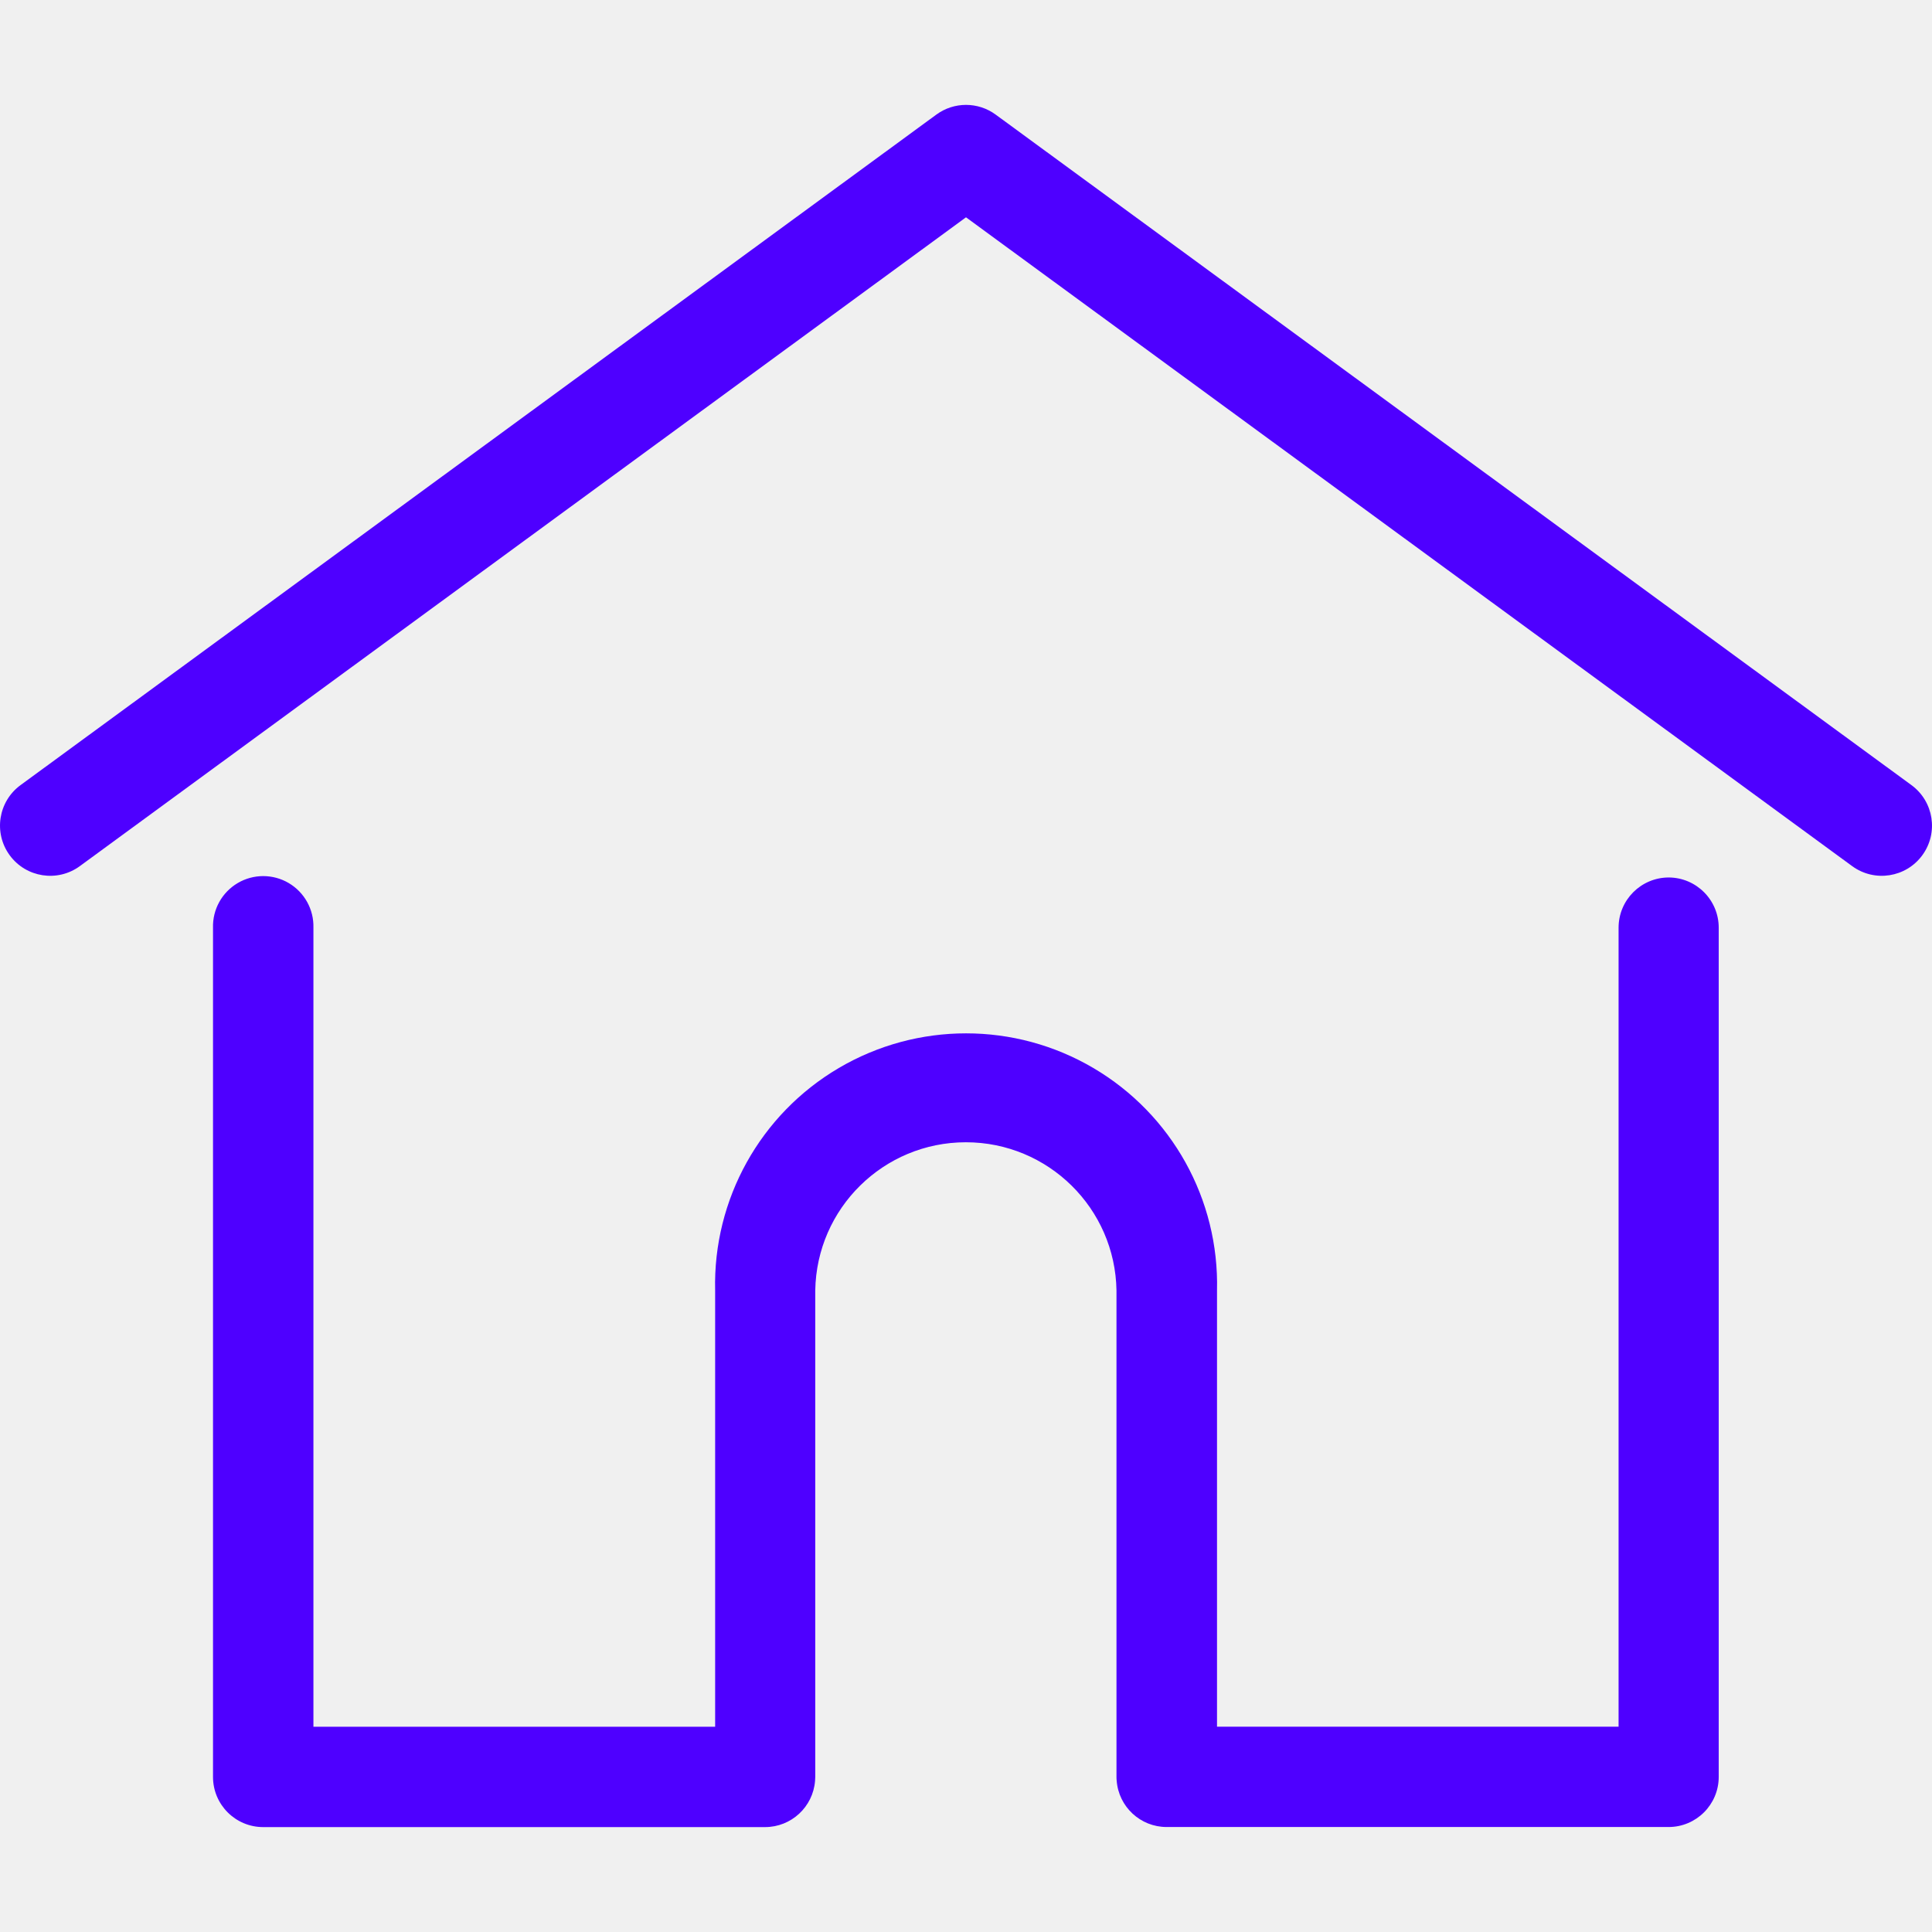
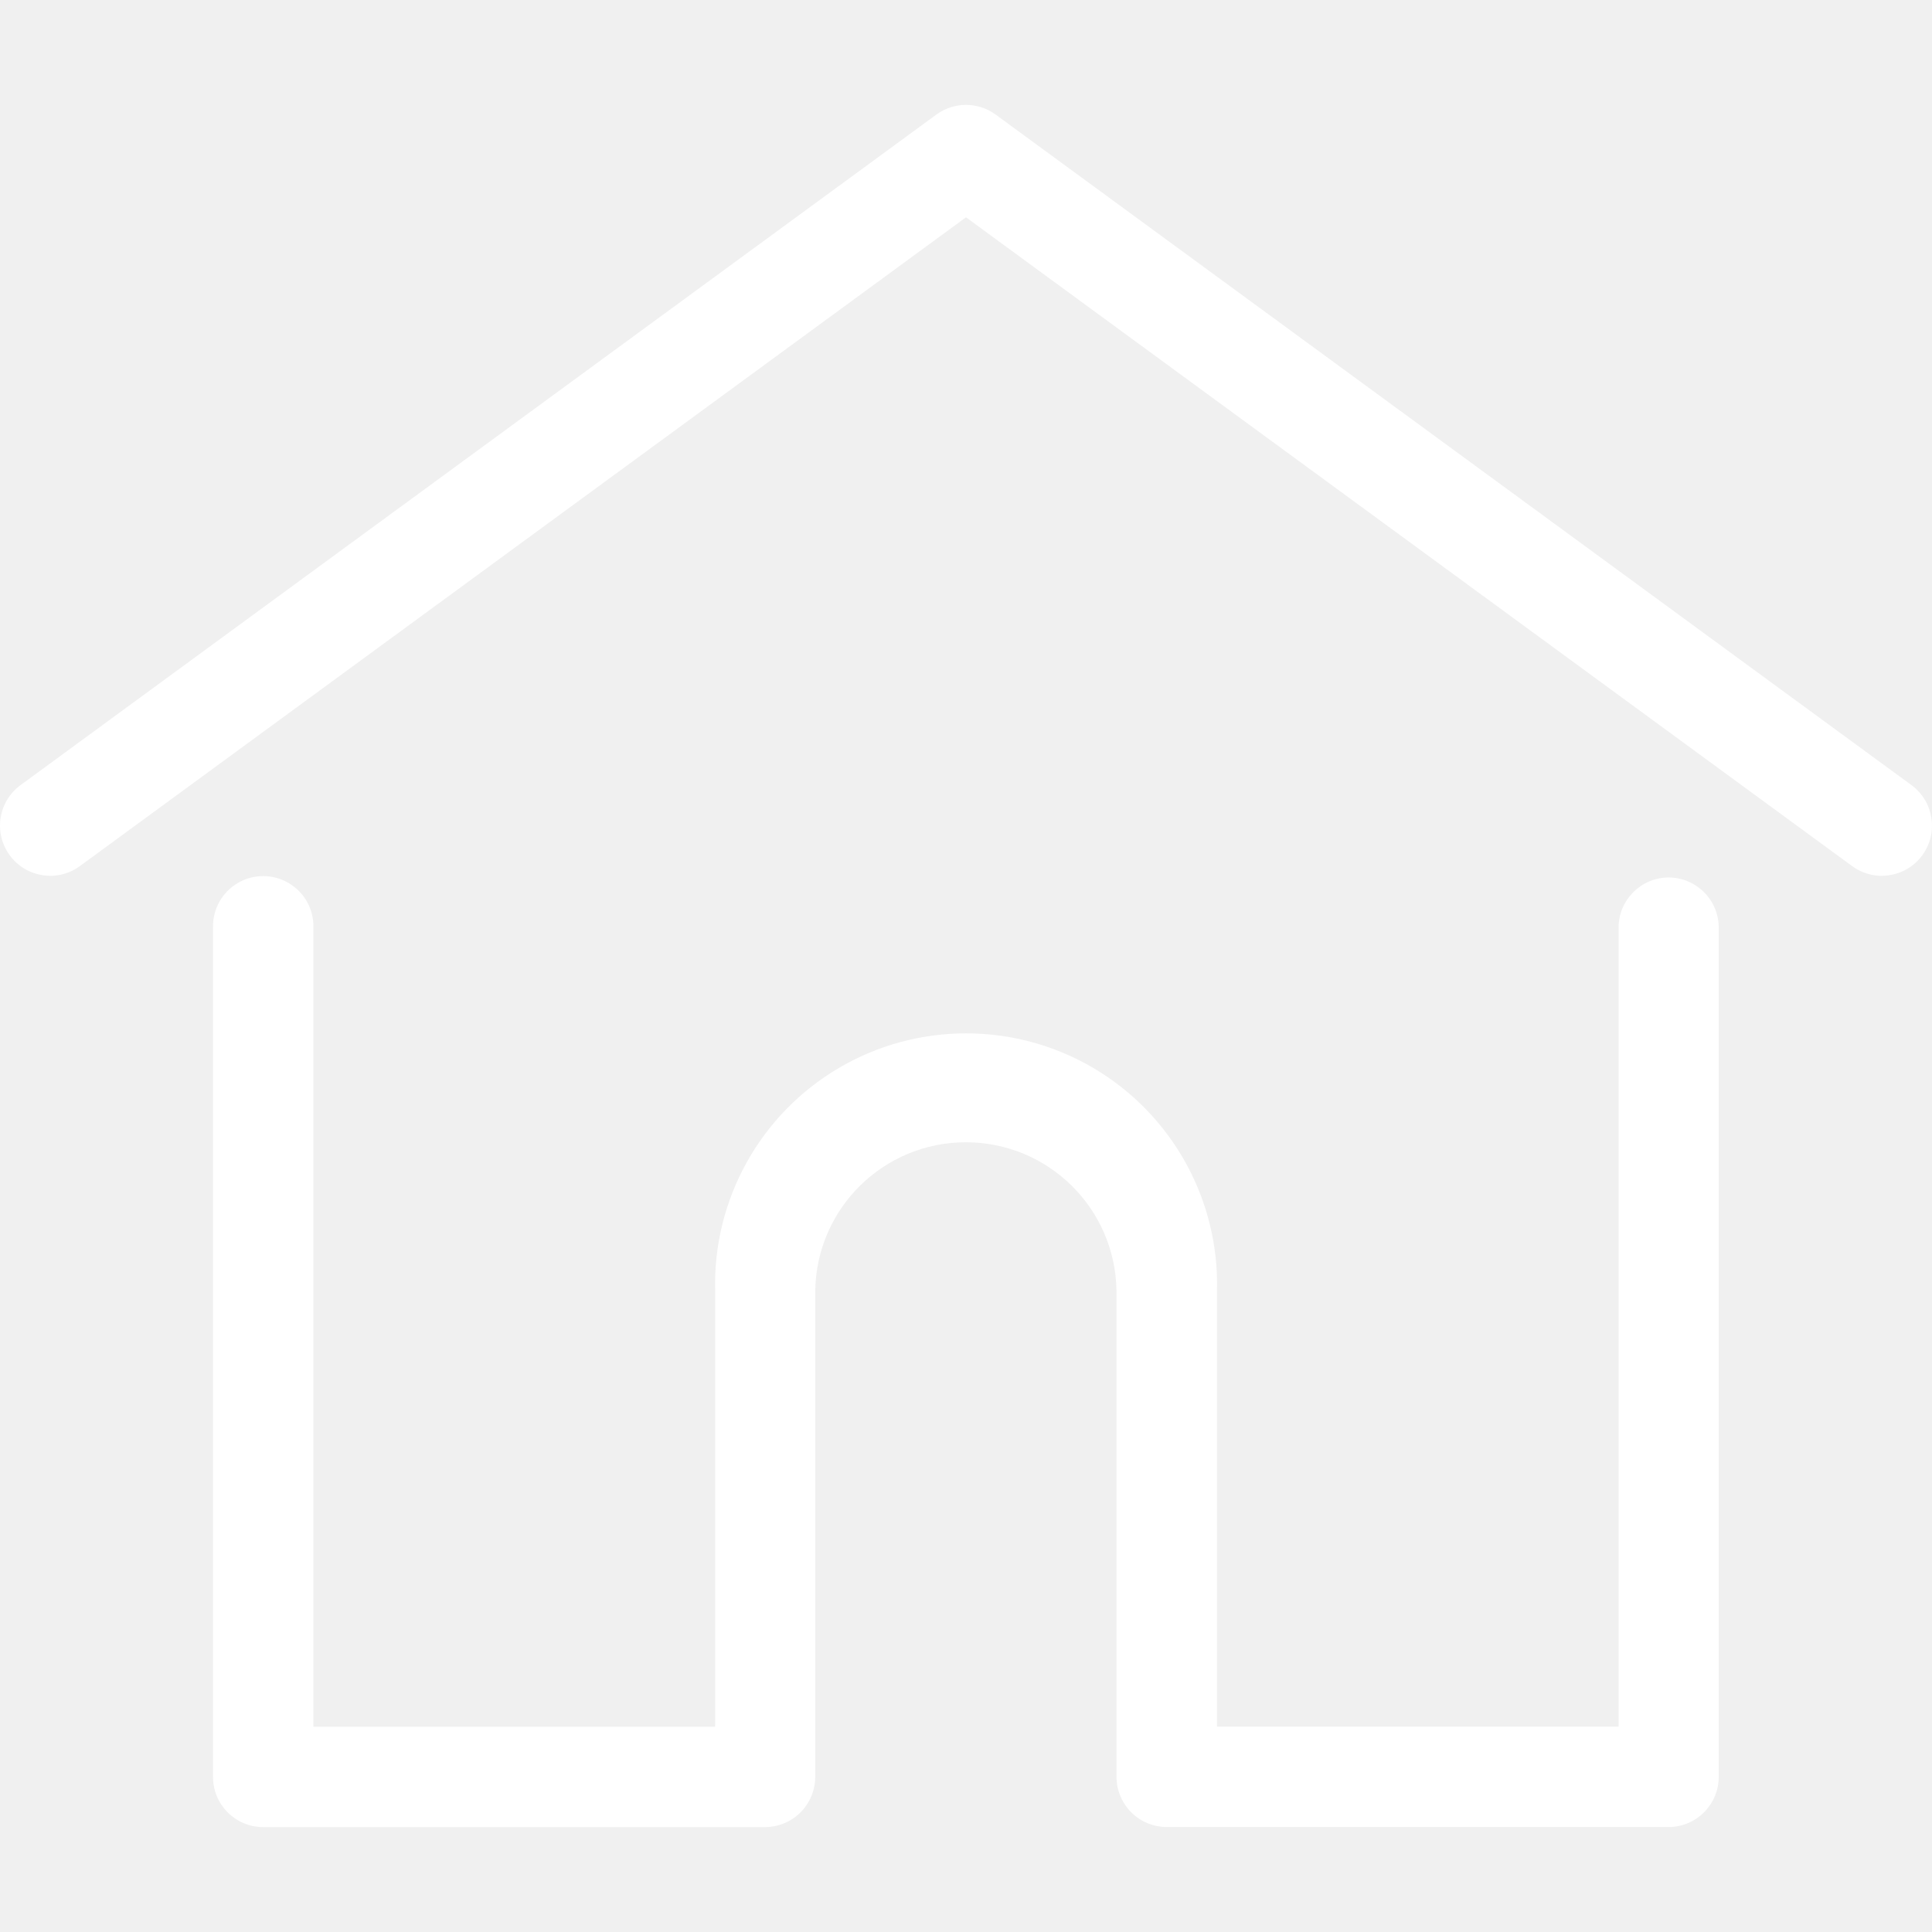
<svg xmlns="http://www.w3.org/2000/svg" viewBox="0 0 512 512">
-   <path style="fill:#4E00FF;" d="M506.55,208.06,263.86,30.37a13.29,13.29,0,0,0-15.72,0L5.45,208.06a13.3,13.3,0,1,0,15.71,21.47L256,57.59,490.84,229.53a13.3,13.3,0,1,0,15.71-21.47Z" />
-   <path style="fill:#4E00FF;" d="M442.25,232.54a13.31,13.31,0,0,0-13.31,13.31V457.59H322.52V342a66.52,66.52,0,1,0-133,0V457.6H83.06V245.85a13.31,13.31,0,1,0-26.61,0V470.9a13.3,13.3,0,0,0,13.3,13.3h133A13.3,13.3,0,0,0,216,471.94c0-.32.05-.66.05-1V342a39.92,39.92,0,0,1,79.83,0V470.9a7.91,7.91,0,0,0,.05,1,13.29,13.29,0,0,0,13.25,12.28h133a13.3,13.3,0,0,0,13.3-13.3v-225A13.31,13.31,0,0,0,442.25,232.54Z" />
+   <path style="fill:#fff;" d="M506.55,208.06,263.86,30.37a13.29,13.29,0,0,0-15.72,0L5.45,208.06a13.3,13.3,0,1,0,15.71,21.47L256,57.59,490.84,229.53a13.3,13.3,0,1,0,15.71-21.47Z" />
+   <path style="fill:#fff;" d="M442.25,232.54a13.31,13.31,0,0,0-13.31,13.31V457.59H322.52V342a66.52,66.52,0,1,0-133,0V457.6H83.06V245.85a13.31,13.31,0,1,0-26.61,0V470.9a13.3,13.3,0,0,0,13.3,13.3h133A13.3,13.3,0,0,0,216,471.94c0-.32.05-.66.05-1V342a39.92,39.92,0,0,1,79.83,0V470.9a7.91,7.91,0,0,0,.05,1,13.29,13.29,0,0,0,13.25,12.28h133a13.3,13.3,0,0,0,13.3-13.3v-225A13.31,13.31,0,0,0,442.25,232.54Z" />
</svg>
